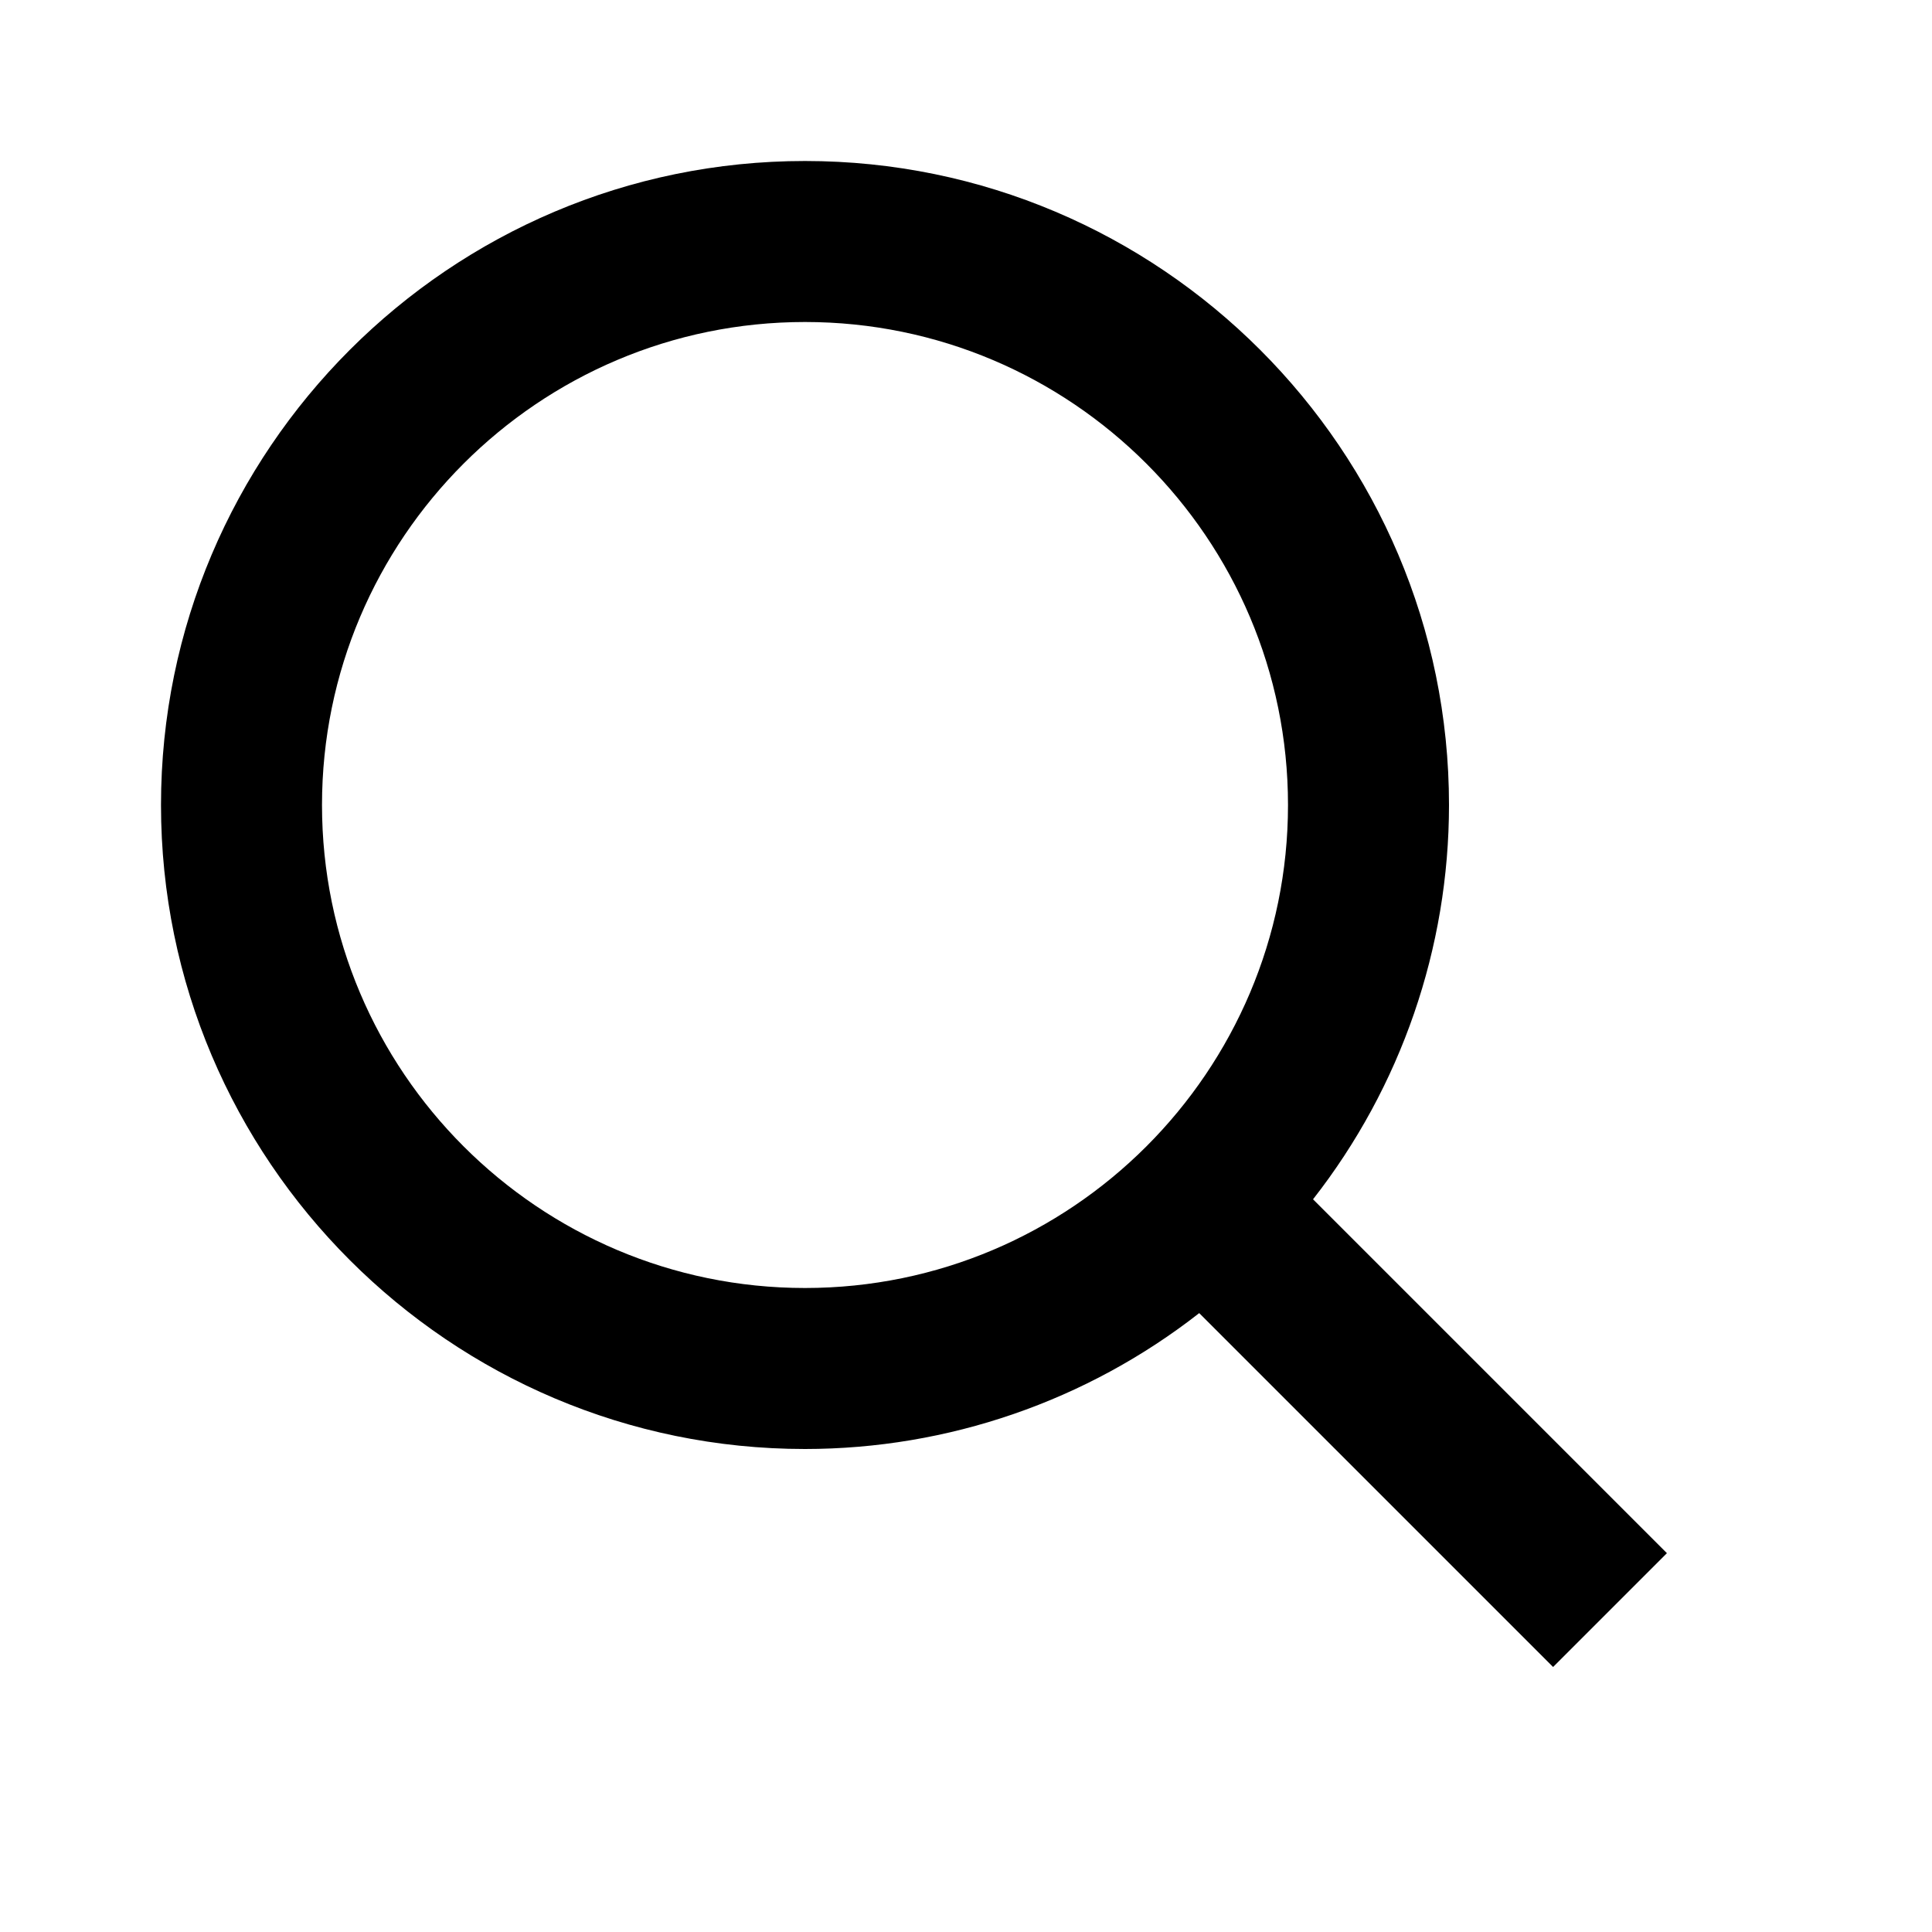
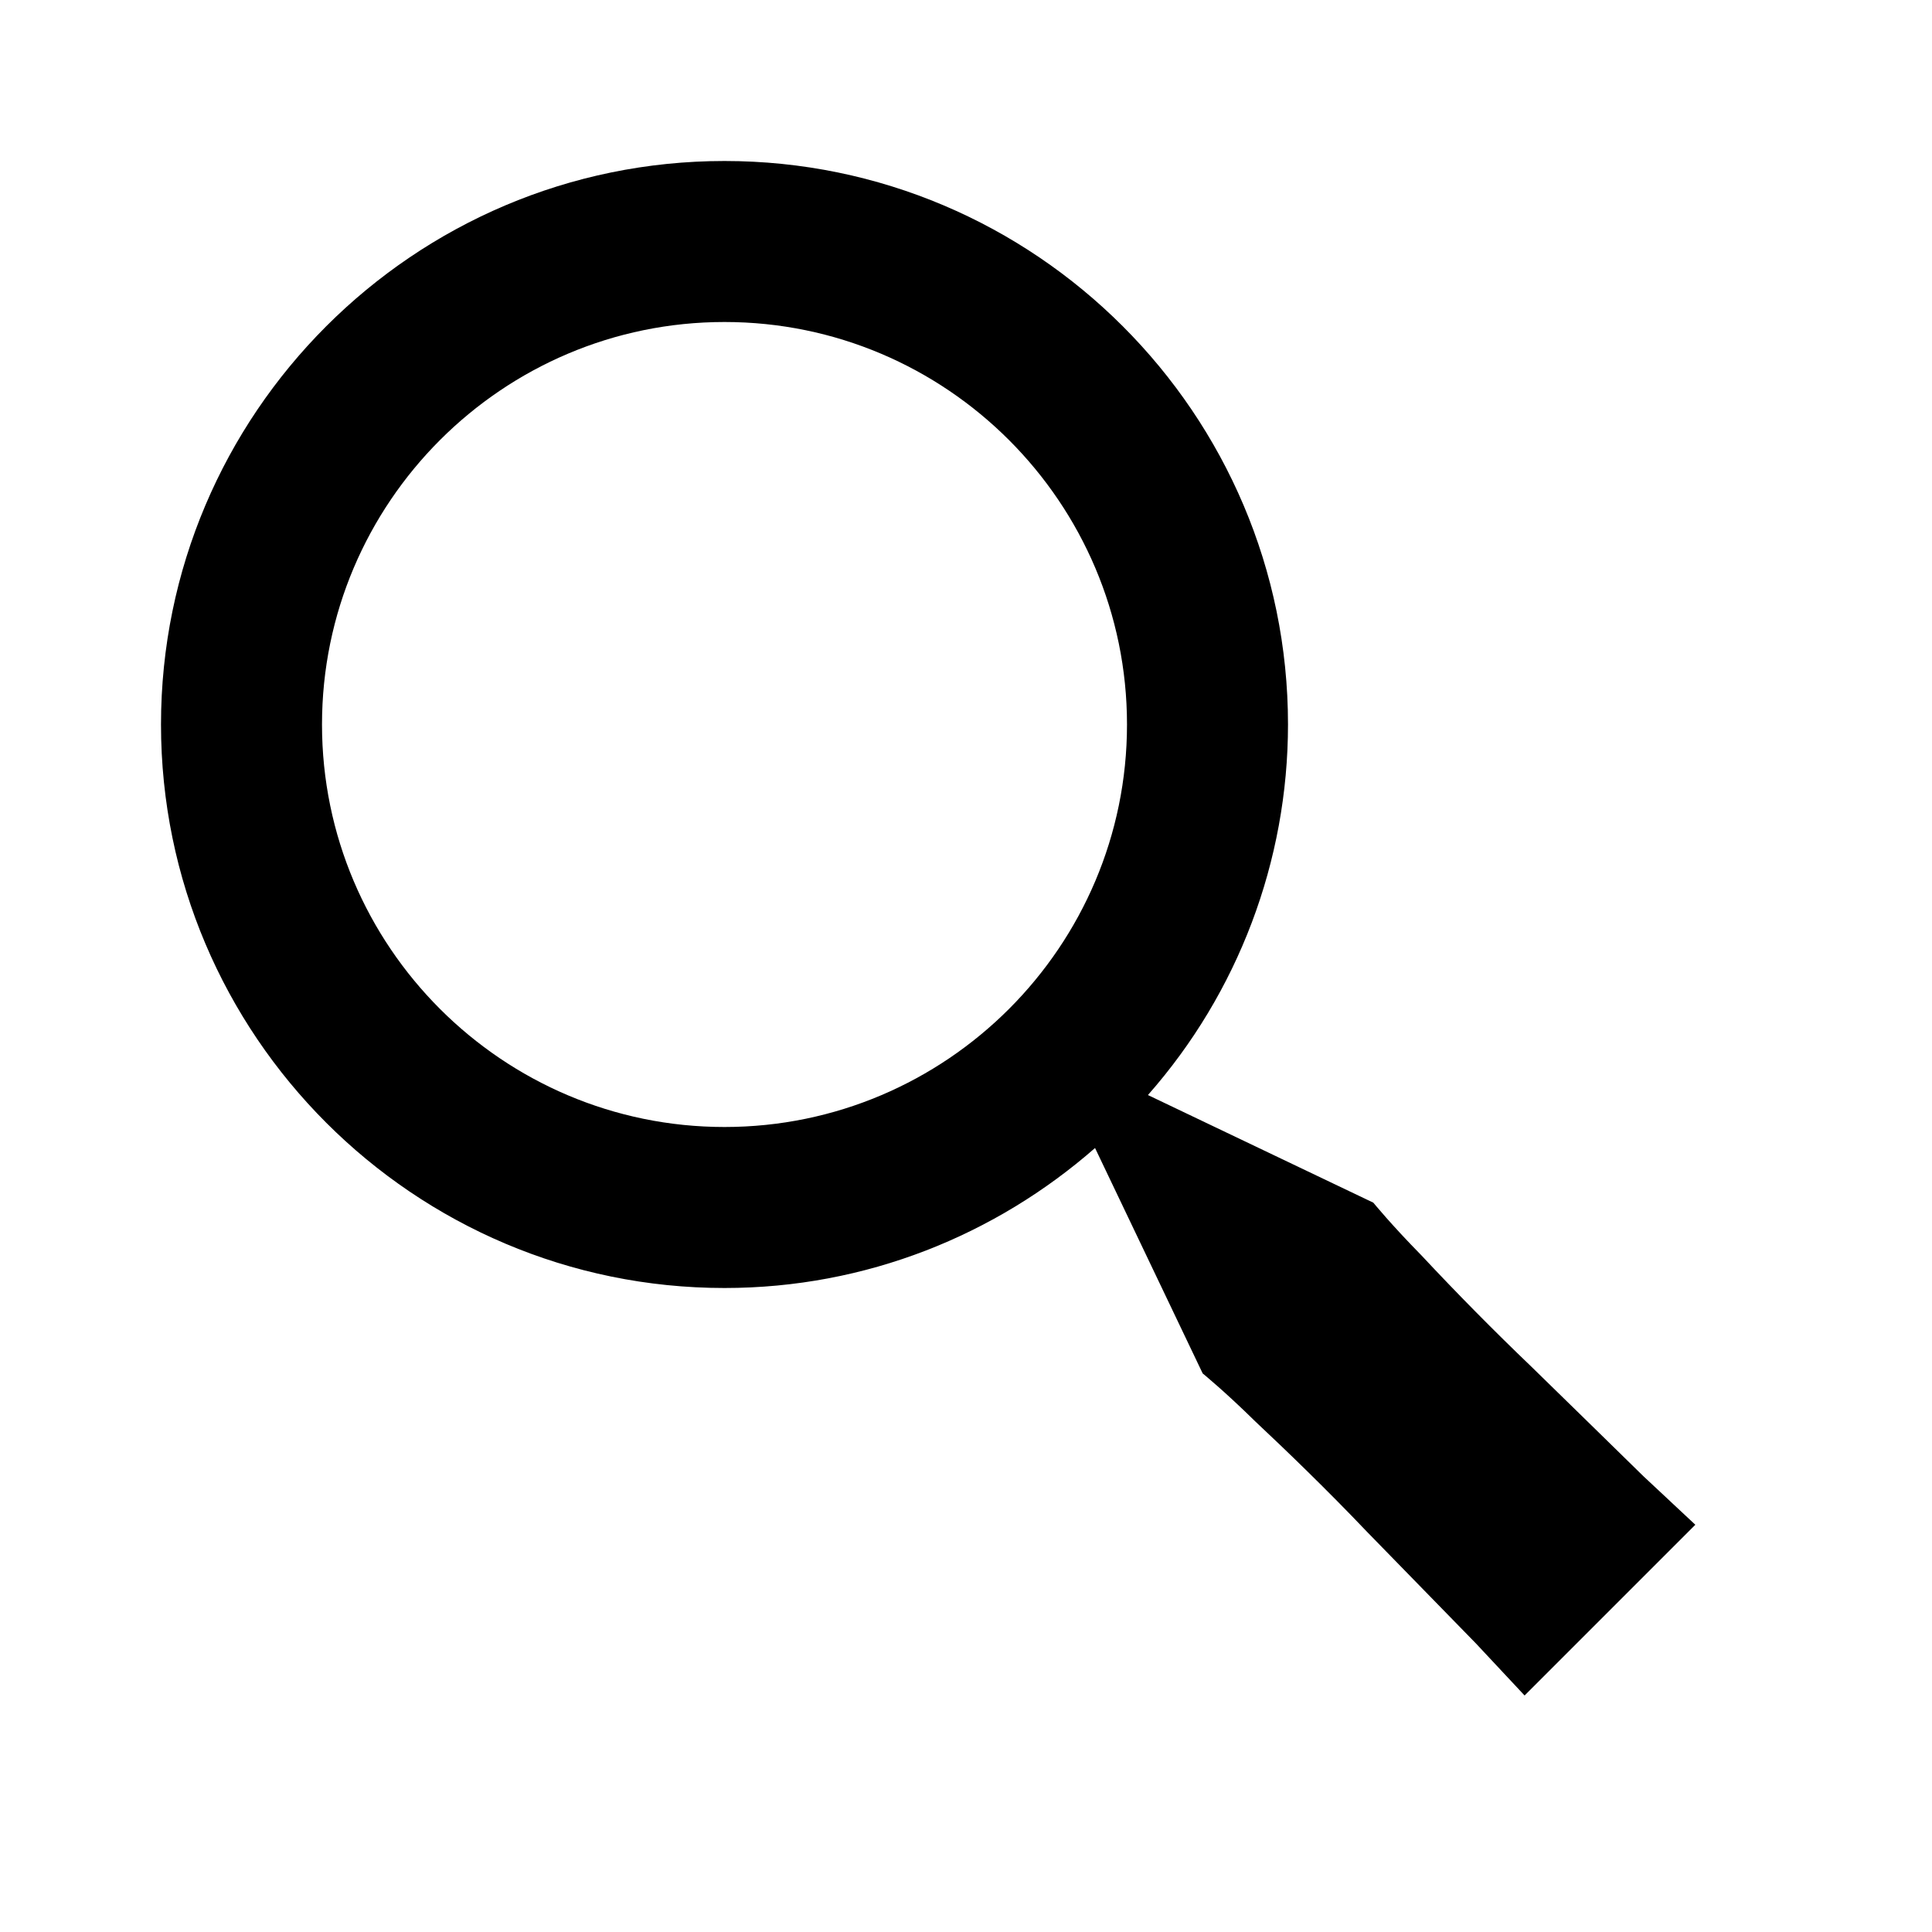
<svg xmlns="http://www.w3.org/2000/svg" width="24" height="24" viewBox="0 0 24 24" style="fill: rgba(0, 0, 0, 1);transform: ;msFilter:;">
-   <path d="M10 18a7.952 7.952 0 0 0 4.897-1.688l4.396 4.396 1.414-1.414-4.396-4.396A7.952 7.952 0 0 0 18 10c0-4.411-3.589-8-8-8s-8 3.589-8 8 3.589 8 8 8zm0-14c3.309 0 6 2.691 6 6s-2.691 6-6 6-6-2.691-6-6 2.691-6 6-6z" />
+   <path d="M19.023 16.977a35.13 35.13 0 0 1-1.367-1.384c-.372-.378-.596-.653-.596-.653l-2.8-1.337A6.962 6.962 0 0 0 16 9c0-3.859-3.14-7-7-7S2 5.141 2 9s3.14 7 7 7c1.763 0 3.37-.66 4.603-1.739l1.337 2.8s.275.224.653.596c.387.363.896.854 1.384 1.367l1.358 1.392.604.646 2.121-2.121-.646-.604c-.379-.372-.885-.866-1.391-1.36zM9 14c-2.757 0-5-2.243-5-5s2.243-5 5-5 5 2.243 5 5-2.243 5-5 5z" />
</svg>
